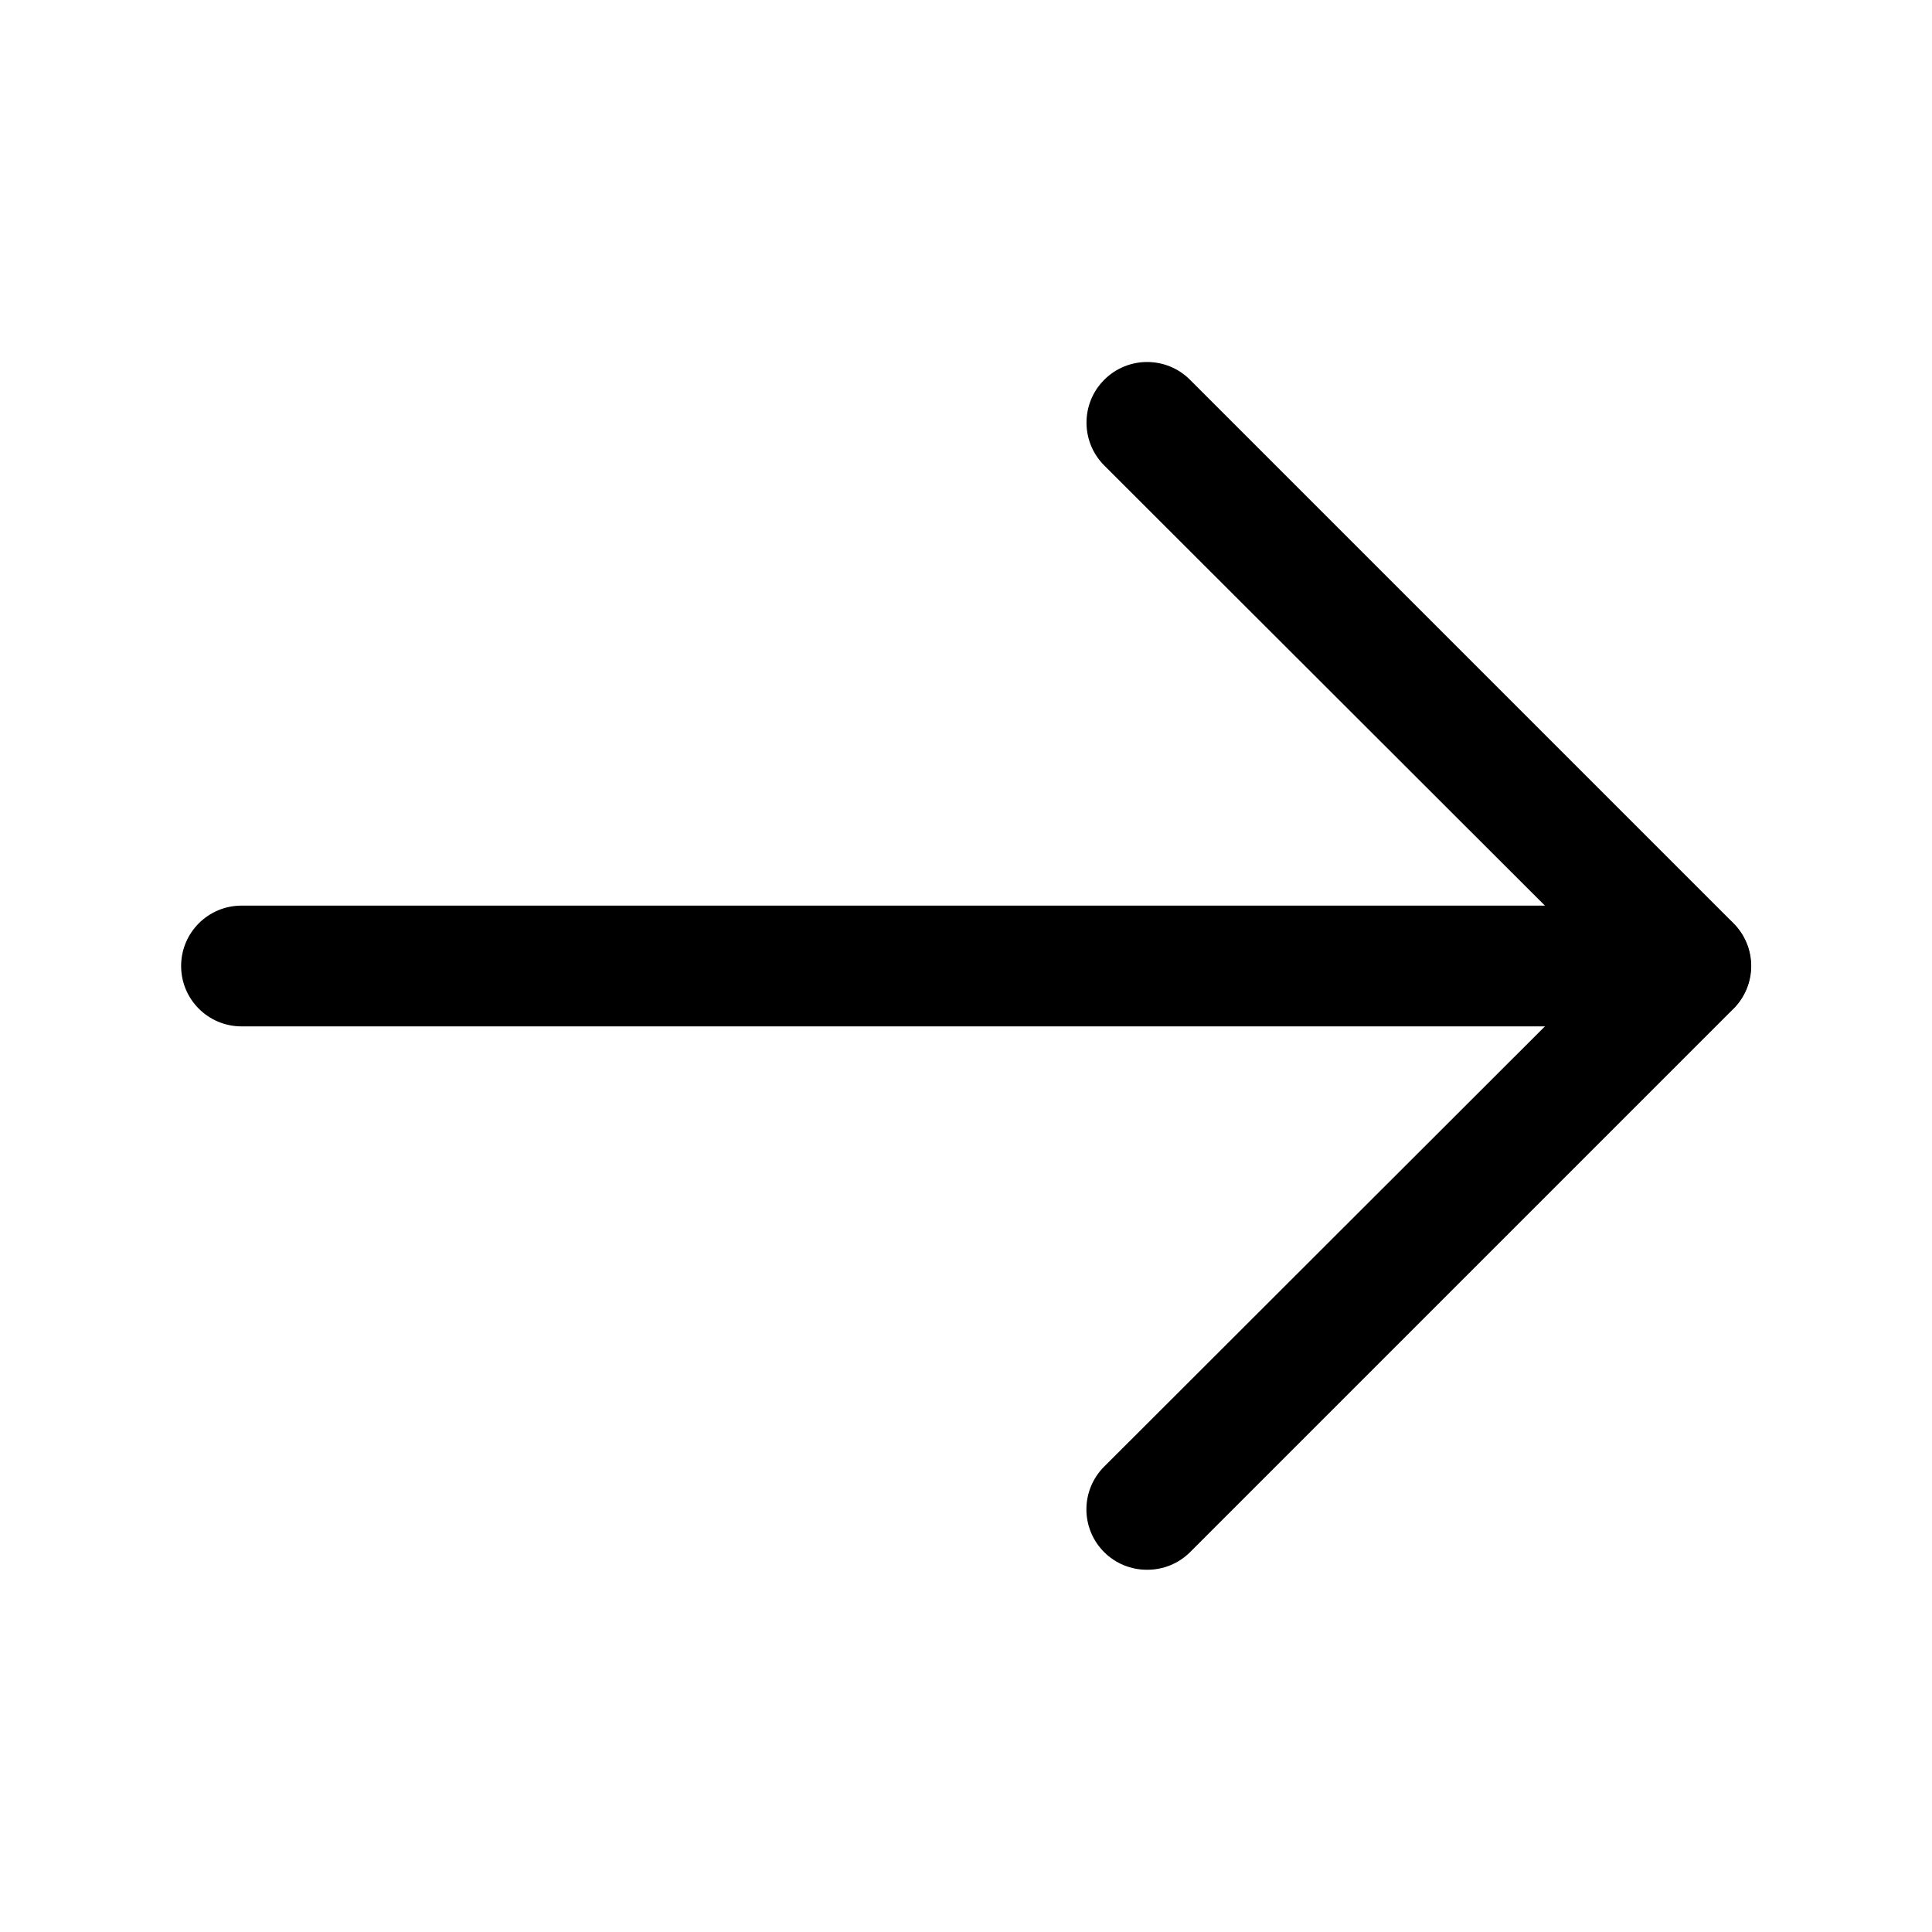
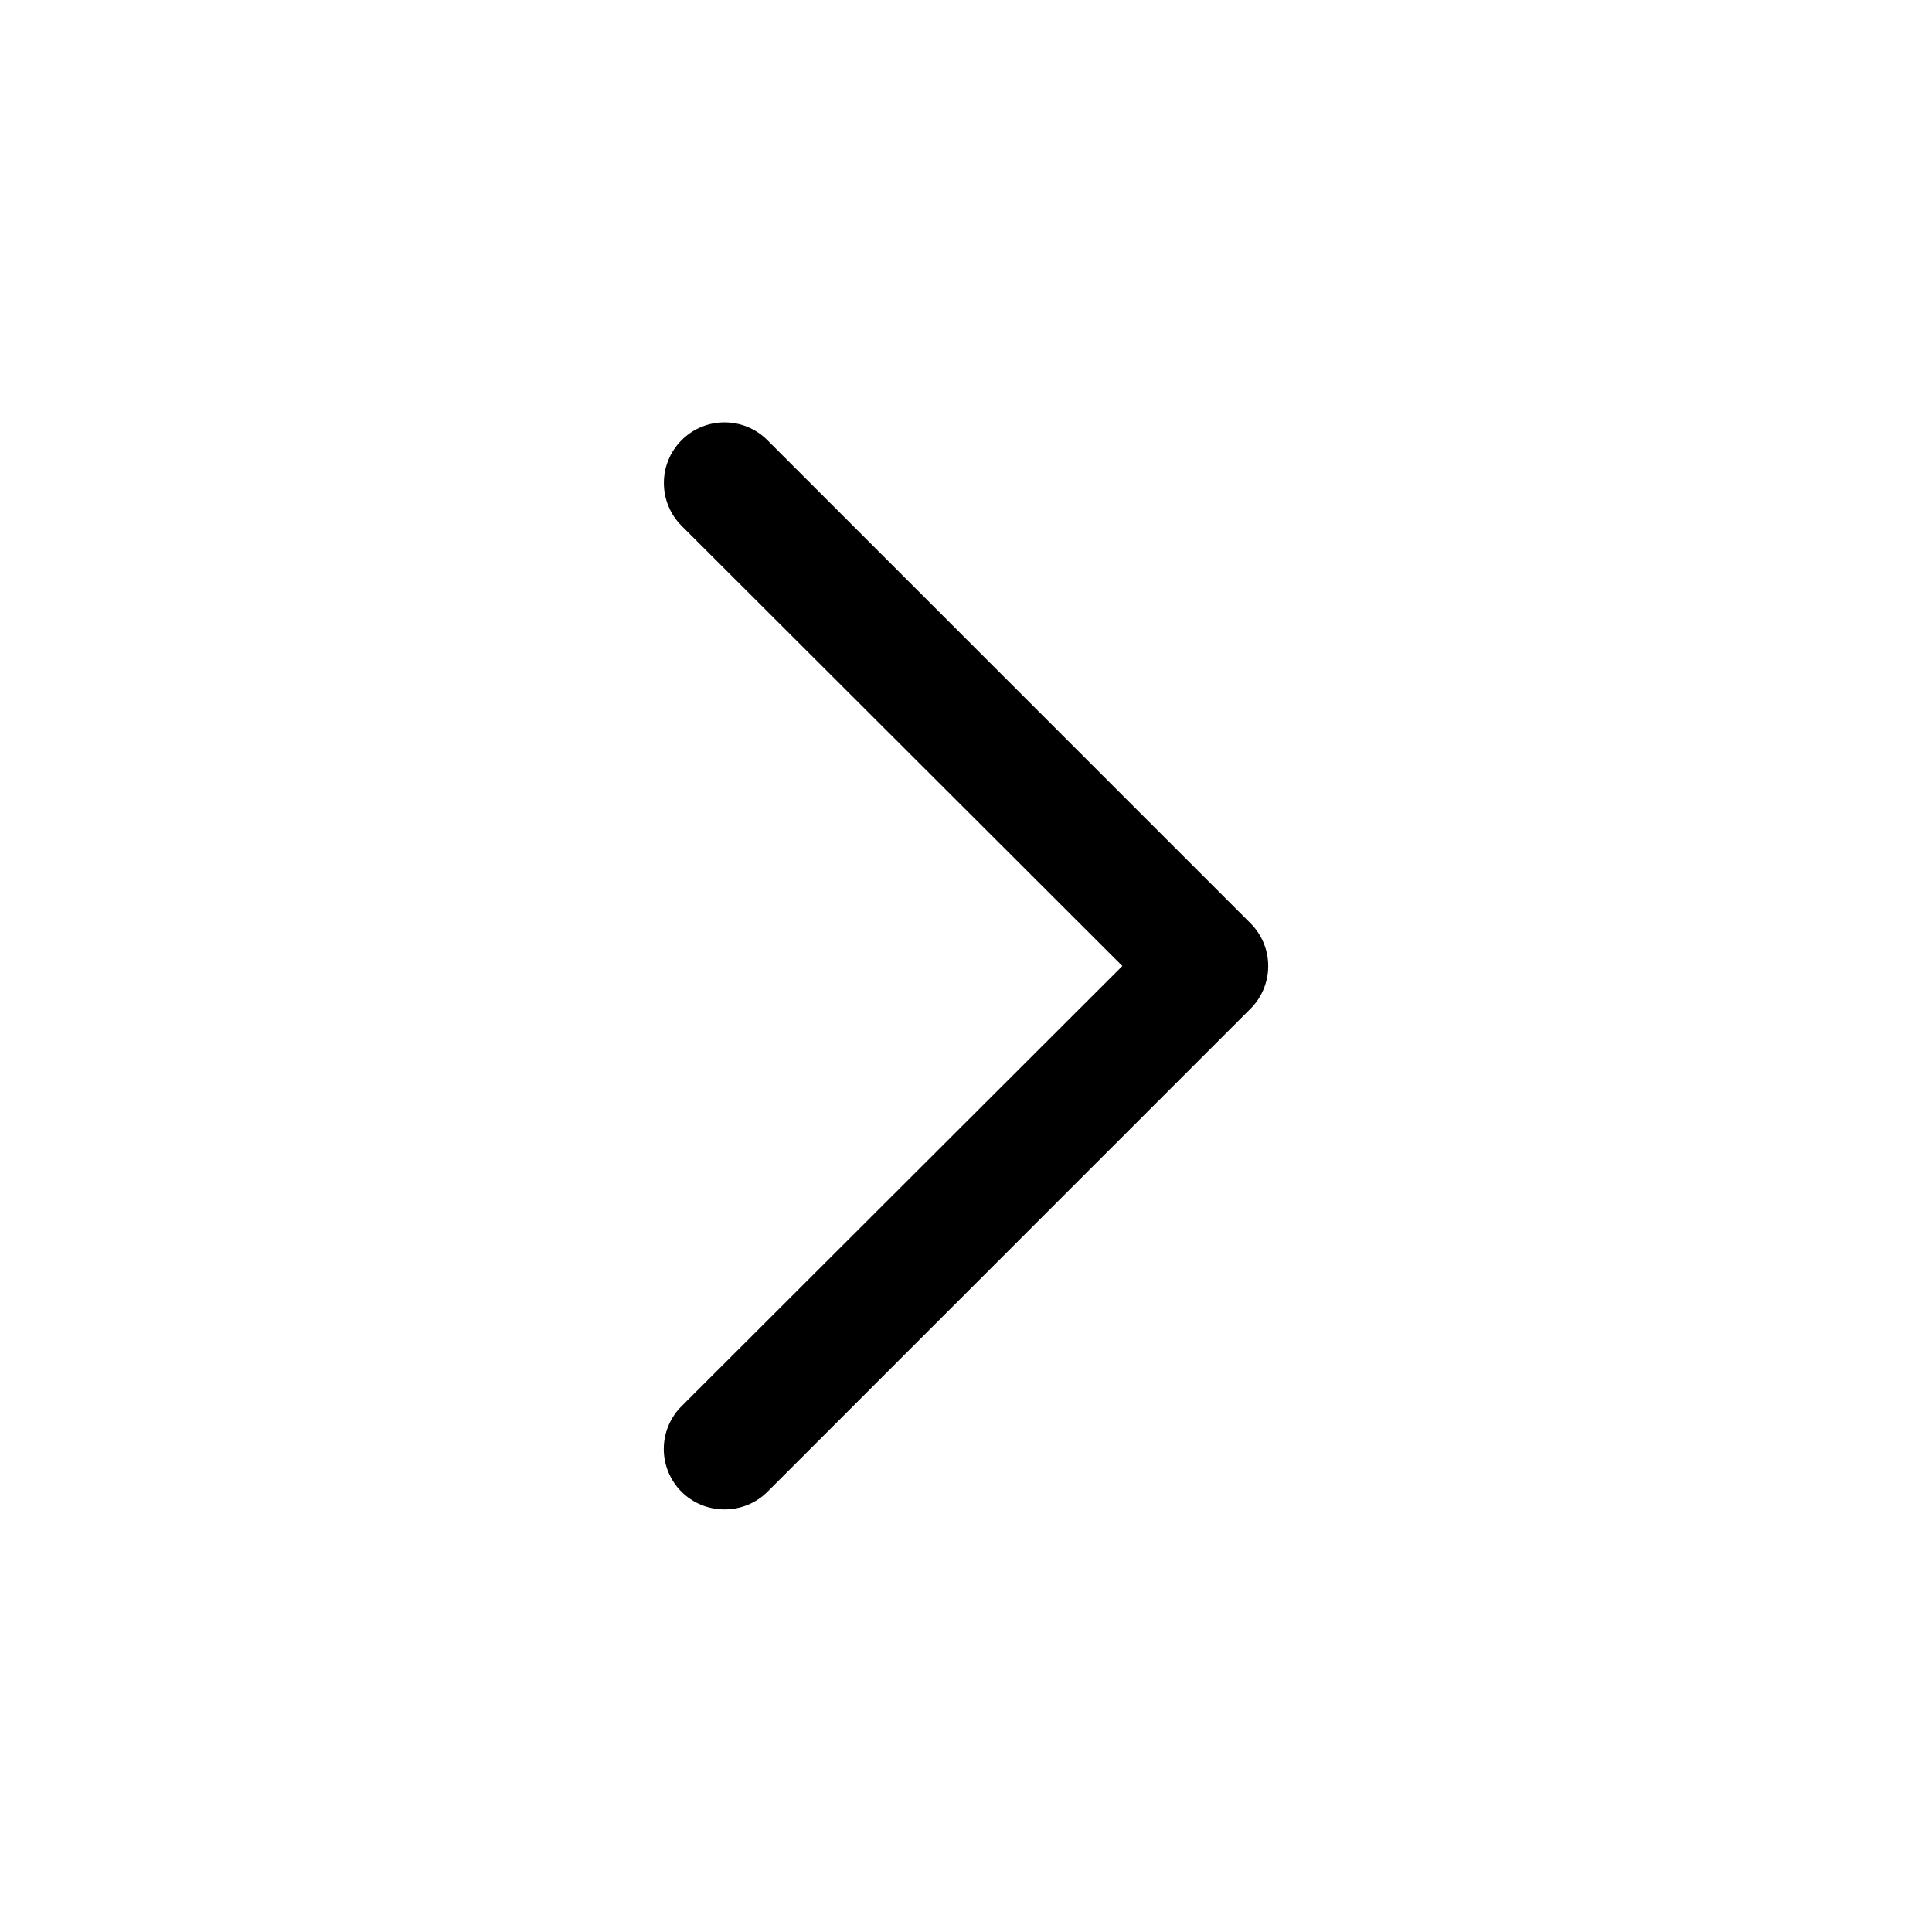
<svg xmlns="http://www.w3.org/2000/svg" viewBox="0 0 32 32">
  <defs>
    <style>.cls-1{fill:none;}</style>
  </defs>
  <g data-name="Layer 2" id="Layer_2">
-     <path d="M19,26a1,1,0,0,1-.71-.29,1,1,0,0,1,0-1.42L26.59,16l-8.3-8.29a1,1,0,0,1,1.42-1.42l9,9a1,1,0,0,1,0,1.42l-9,9A1,1,0,0,1,19,26Z" />
-     <path d="M28,17H4a1,1,0,0,1,0-2H28a1,1,0,0,1,0,2Z" />
+     <path d="M12,25a1,1,0,0,1-.71-.29,1,1,0,0,1,0-1.42L18.59,16l-7.3-7.29a1,1,0,1,1,1.42-1.42l8,8a1,1,0,0,1,0,1.42l-8,8A1,1,0,0,1,12,25Z" />
  </g>
  <g id="frame">
    <rect class="cls-1" height="32" width="32" />
  </g>
</svg>
